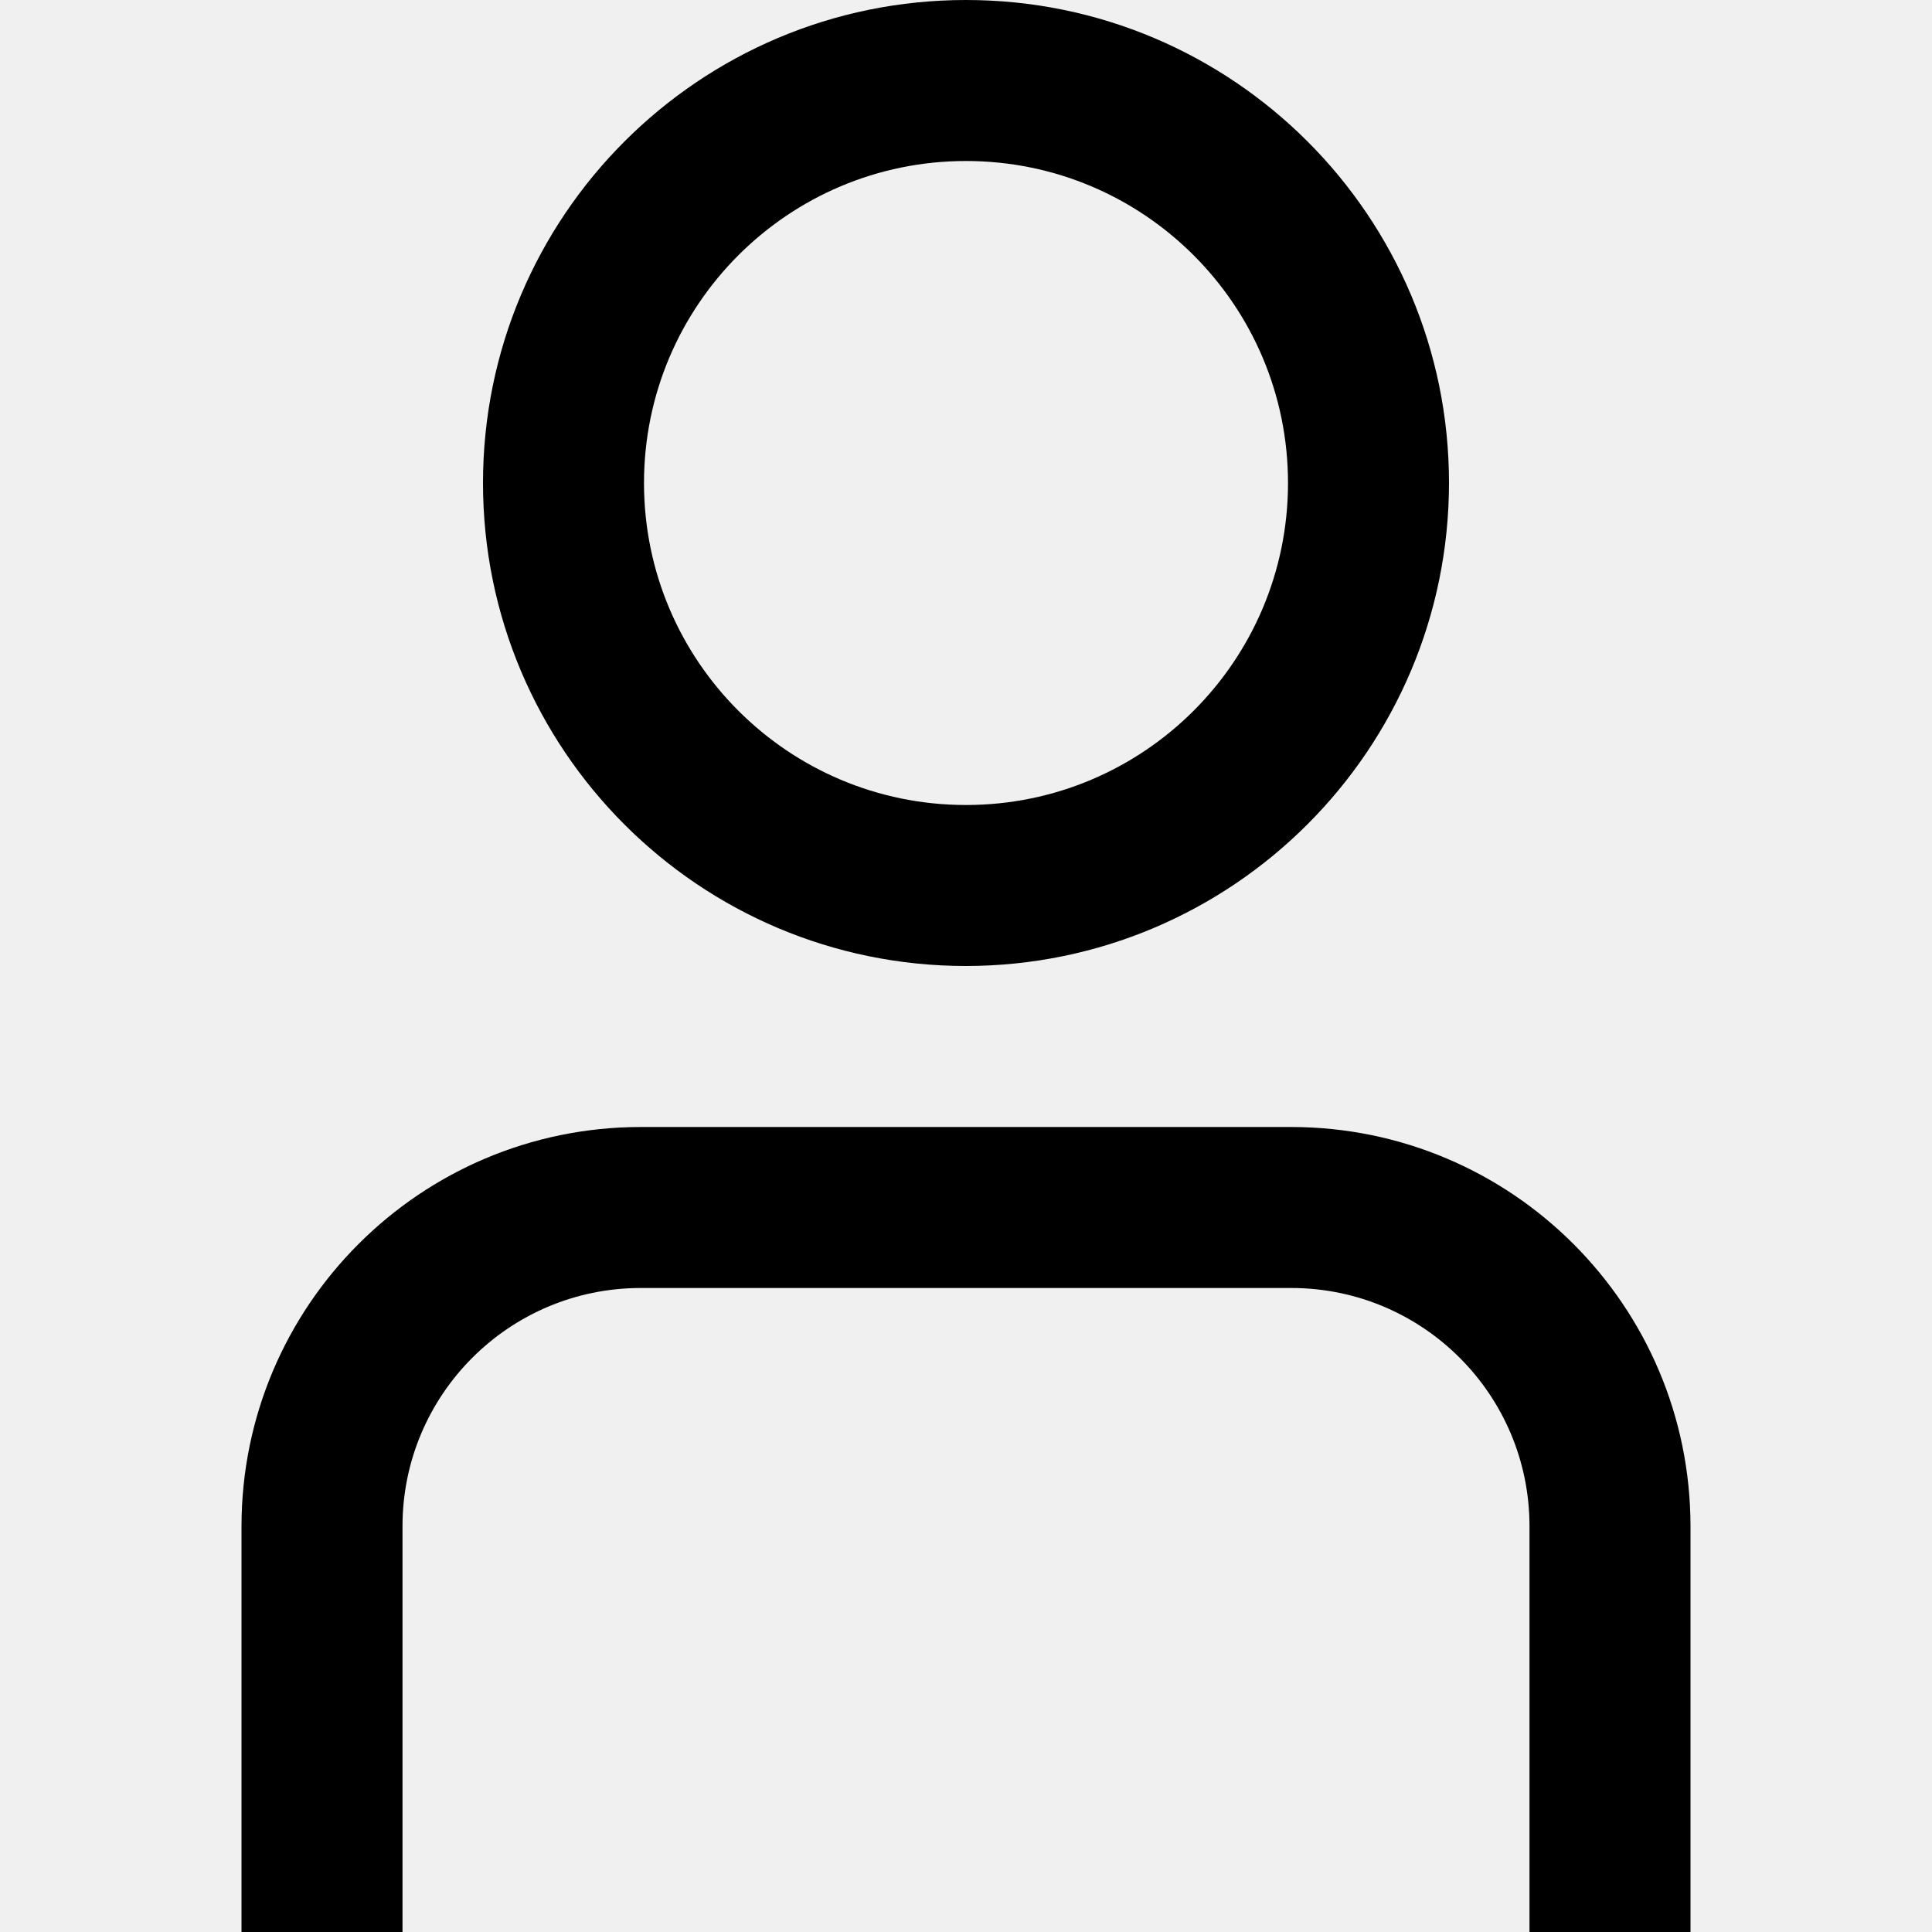
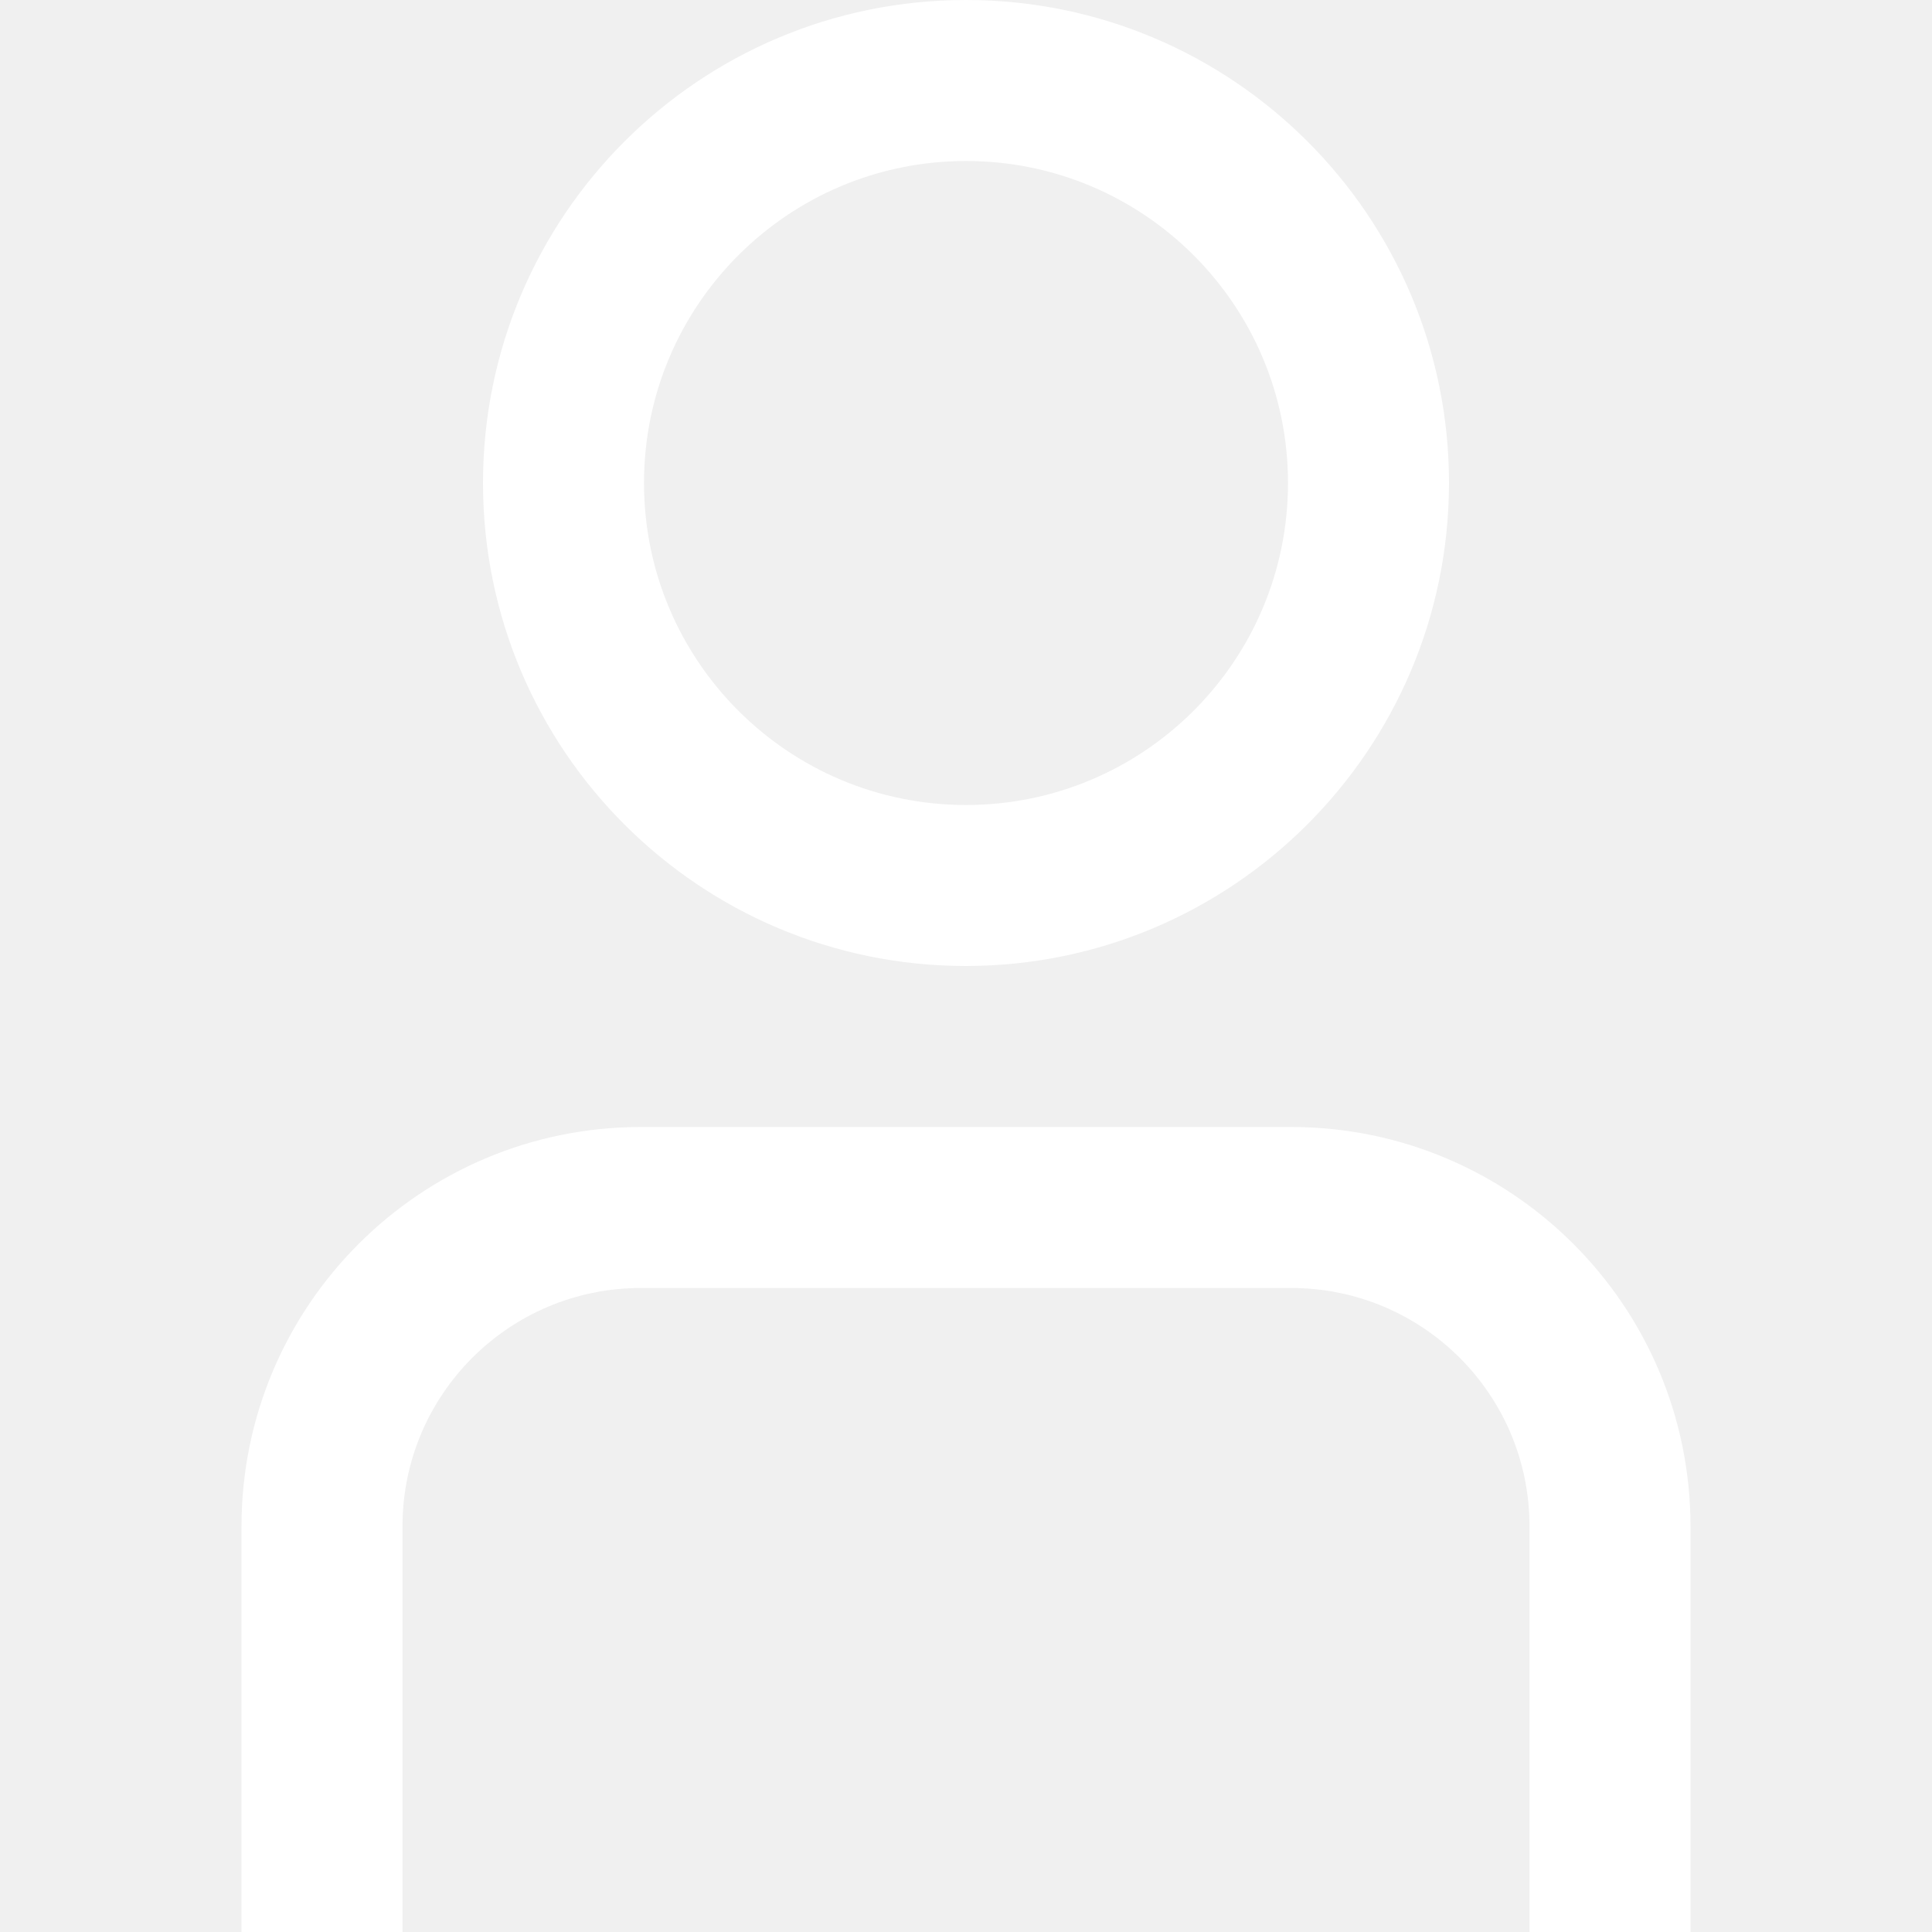
- <svg xmlns="http://www.w3.org/2000/svg" viewBox="0 0 24 24" width="512" height="512">
+ <svg xmlns="http://www.w3.org/2000/svg" fill="#FFF" viewBox="0 0 24 24" width="512" height="512">
  <g id="_01_align_center" data-name="01 align center">
    <path d="M21,24H19V18.957A2.96,2.96,0,0,0,16.043,16H7.957A2.96,2.96,0,0,0,5,18.957V24H3V18.957A4.963,4.963,0,0,1,7.957,14h8.086A4.963,4.963,0,0,1,21,18.957Z" />
    <path d="M12,12a6,6,0,1,1,6-6A6.006,6.006,0,0,1,12,12ZM12,2a4,4,0,1,0,4,4A4,4,0,0,0,12,2Z" />
  </g>
</svg>
